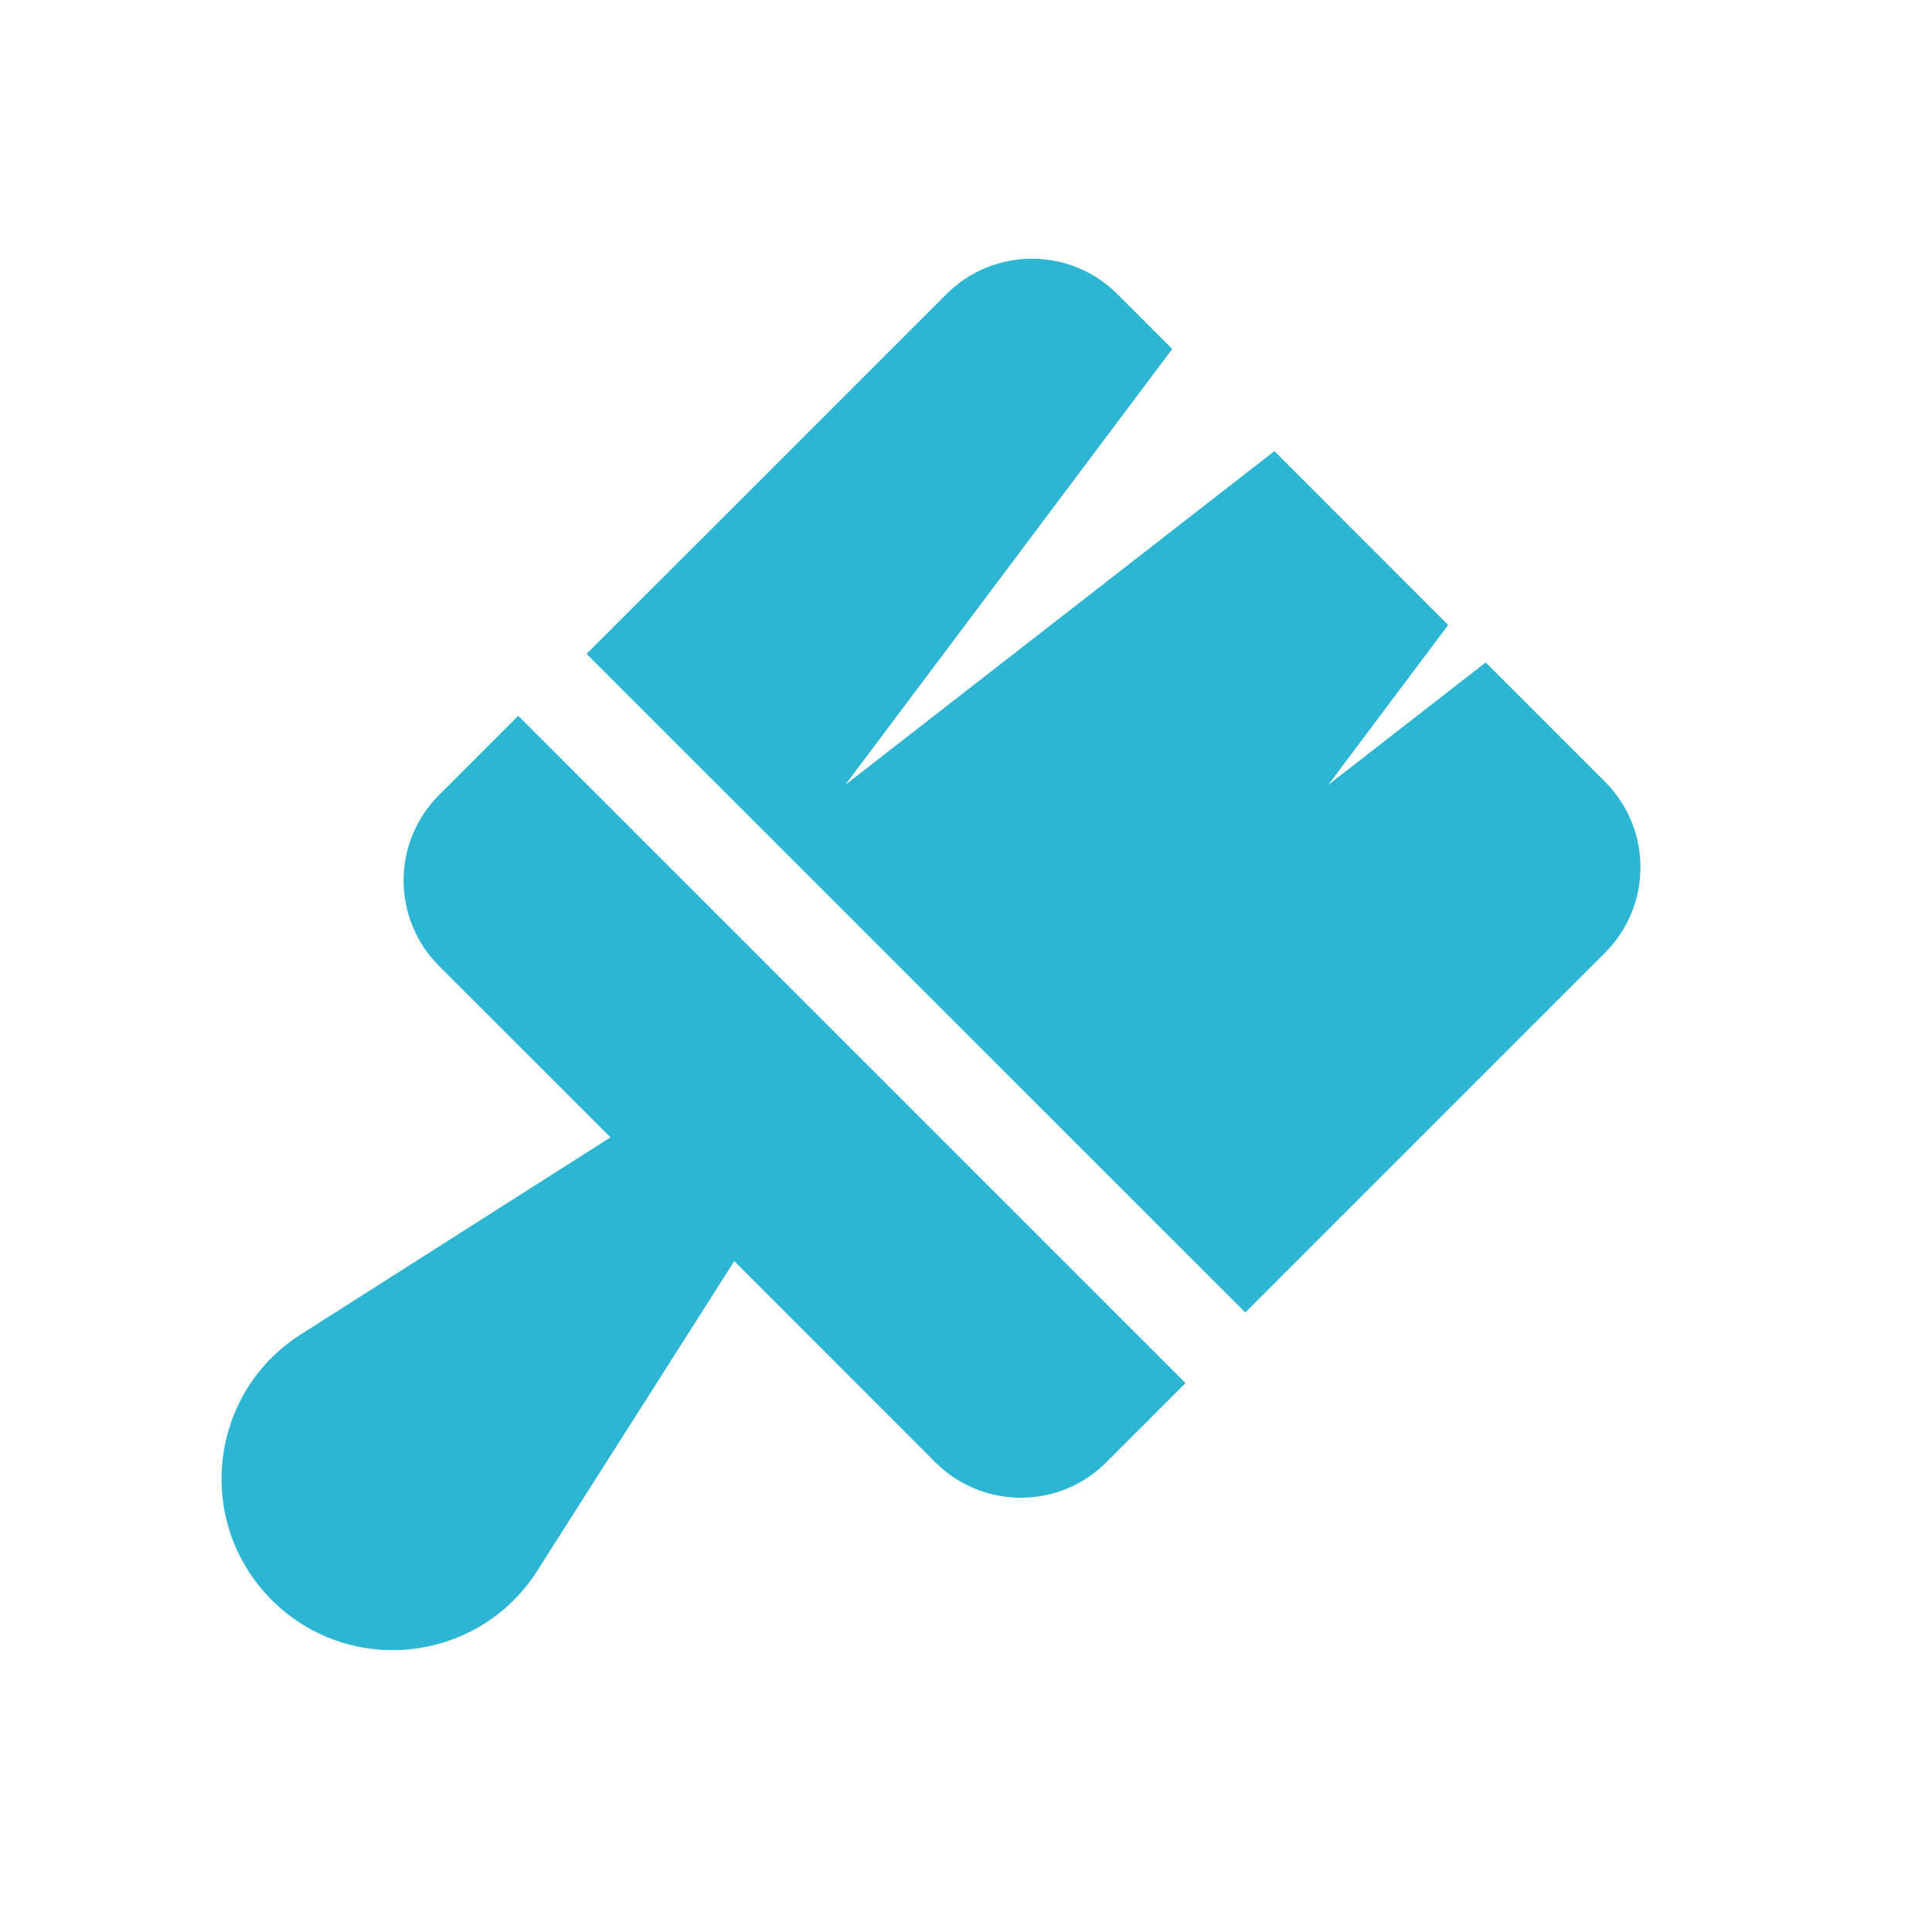
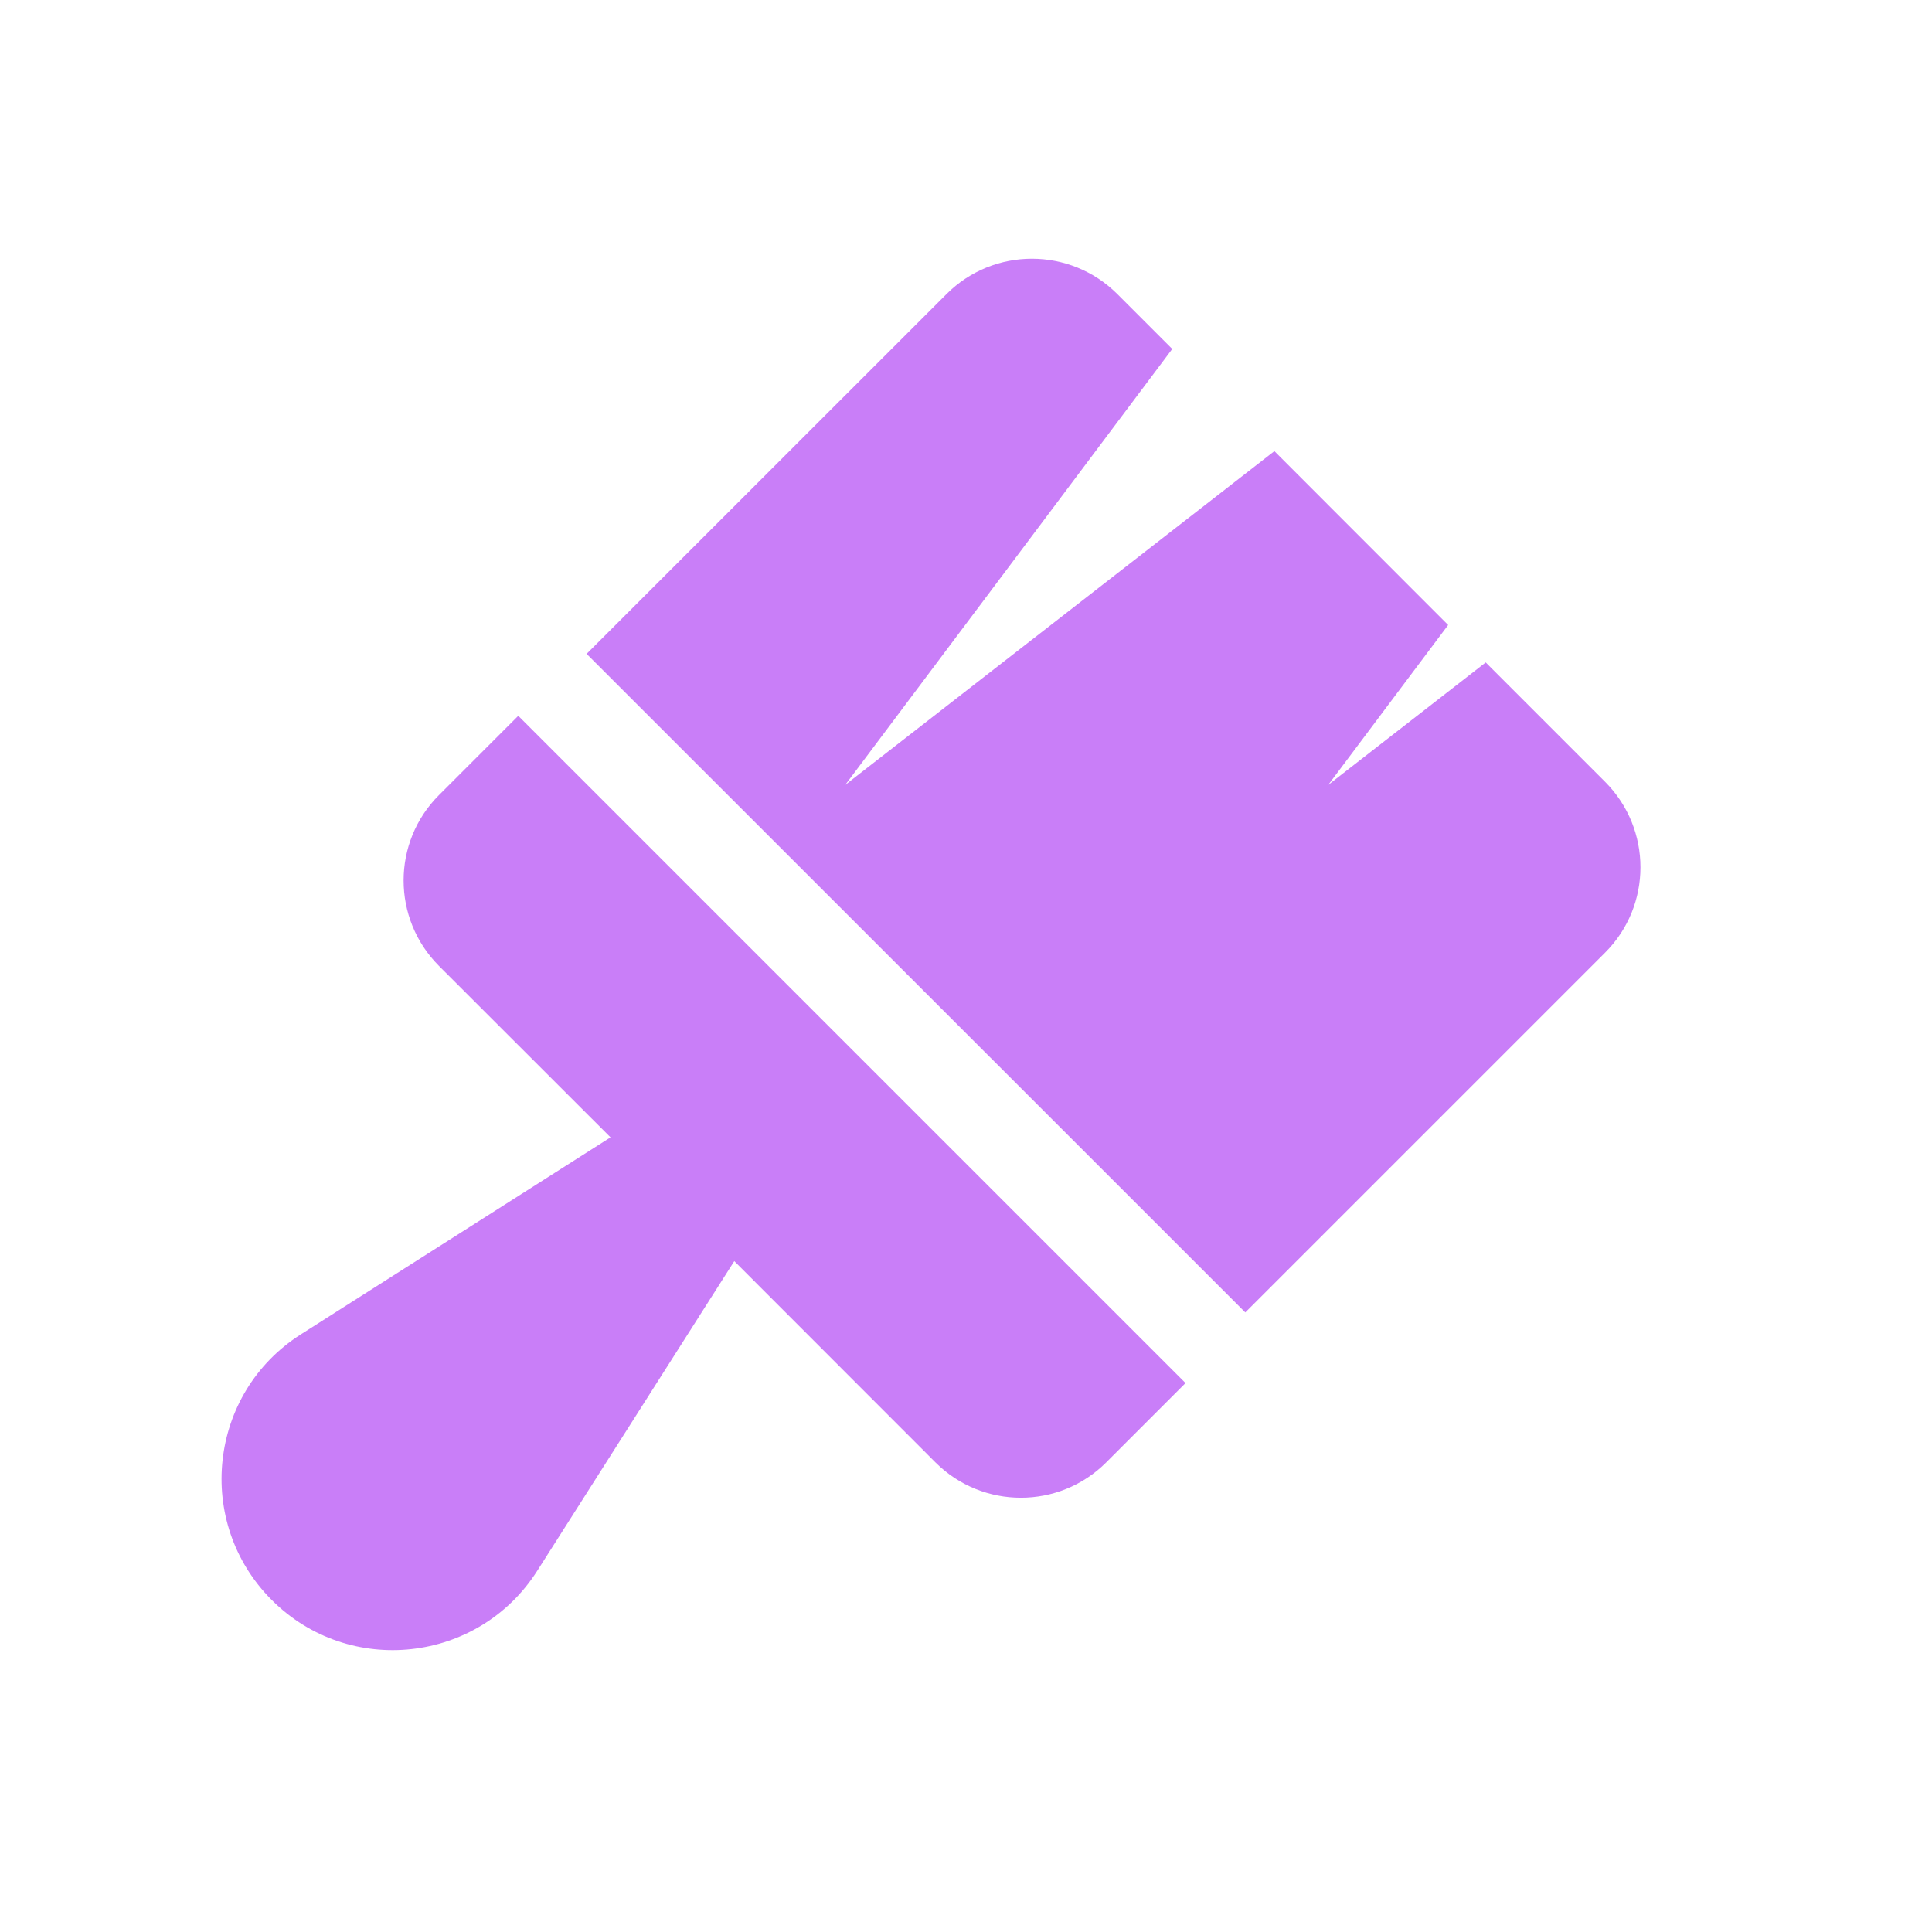
<svg xmlns="http://www.w3.org/2000/svg" width="16" height="16" viewBox="0 0 16 16" fill="none">
-   <path d="M7.839 2.435C8.229 2.045 8.862 2.045 9.253 2.435L9.708 2.89L7 6.5L10.554 3.736L11.993 5.176L11 6.5L12.304 5.486L13.293 6.475C13.683 6.866 13.683 7.499 13.293 7.889L10.313 10.869L4.858 5.415L7.839 2.435Z" fill="#2CB6D4" />
-   <path d="M4.292 5.928L9.818 11.454L9.161 12.111C8.771 12.501 8.138 12.501 7.747 12.111L6.081 10.444L4.449 13.009C3.962 13.774 2.891 13.892 2.25 13.25C1.609 12.608 1.726 11.538 2.491 11.051L5.056 9.419L3.635 7.999C3.245 7.608 3.245 6.975 3.635 6.585L4.292 5.928Z" fill="#2CB6D4" />
+   <path d="M7.839 2.435C8.229 2.045 8.862 2.045 9.253 2.435L9.708 2.89L7 6.5L10.554 3.736L11.993 5.176L11 6.5L12.304 5.486L13.293 6.475C13.683 6.866 13.683 7.499 13.293 7.889L10.313 10.869L4.858 5.415L7.839 2.435Z" fill="#C97EF8" />
+   <path d="M4.292 5.928L9.818 11.454L9.161 12.111C8.771 12.501 8.138 12.501 7.747 12.111L6.081 10.444L4.449 13.009C3.962 13.774 2.891 13.892 2.25 13.25C1.609 12.608 1.726 11.538 2.491 11.051L5.056 9.419L3.635 7.999C3.245 7.608 3.245 6.975 3.635 6.585L4.292 5.928Z" fill="#C97EF8" />
</svg>
